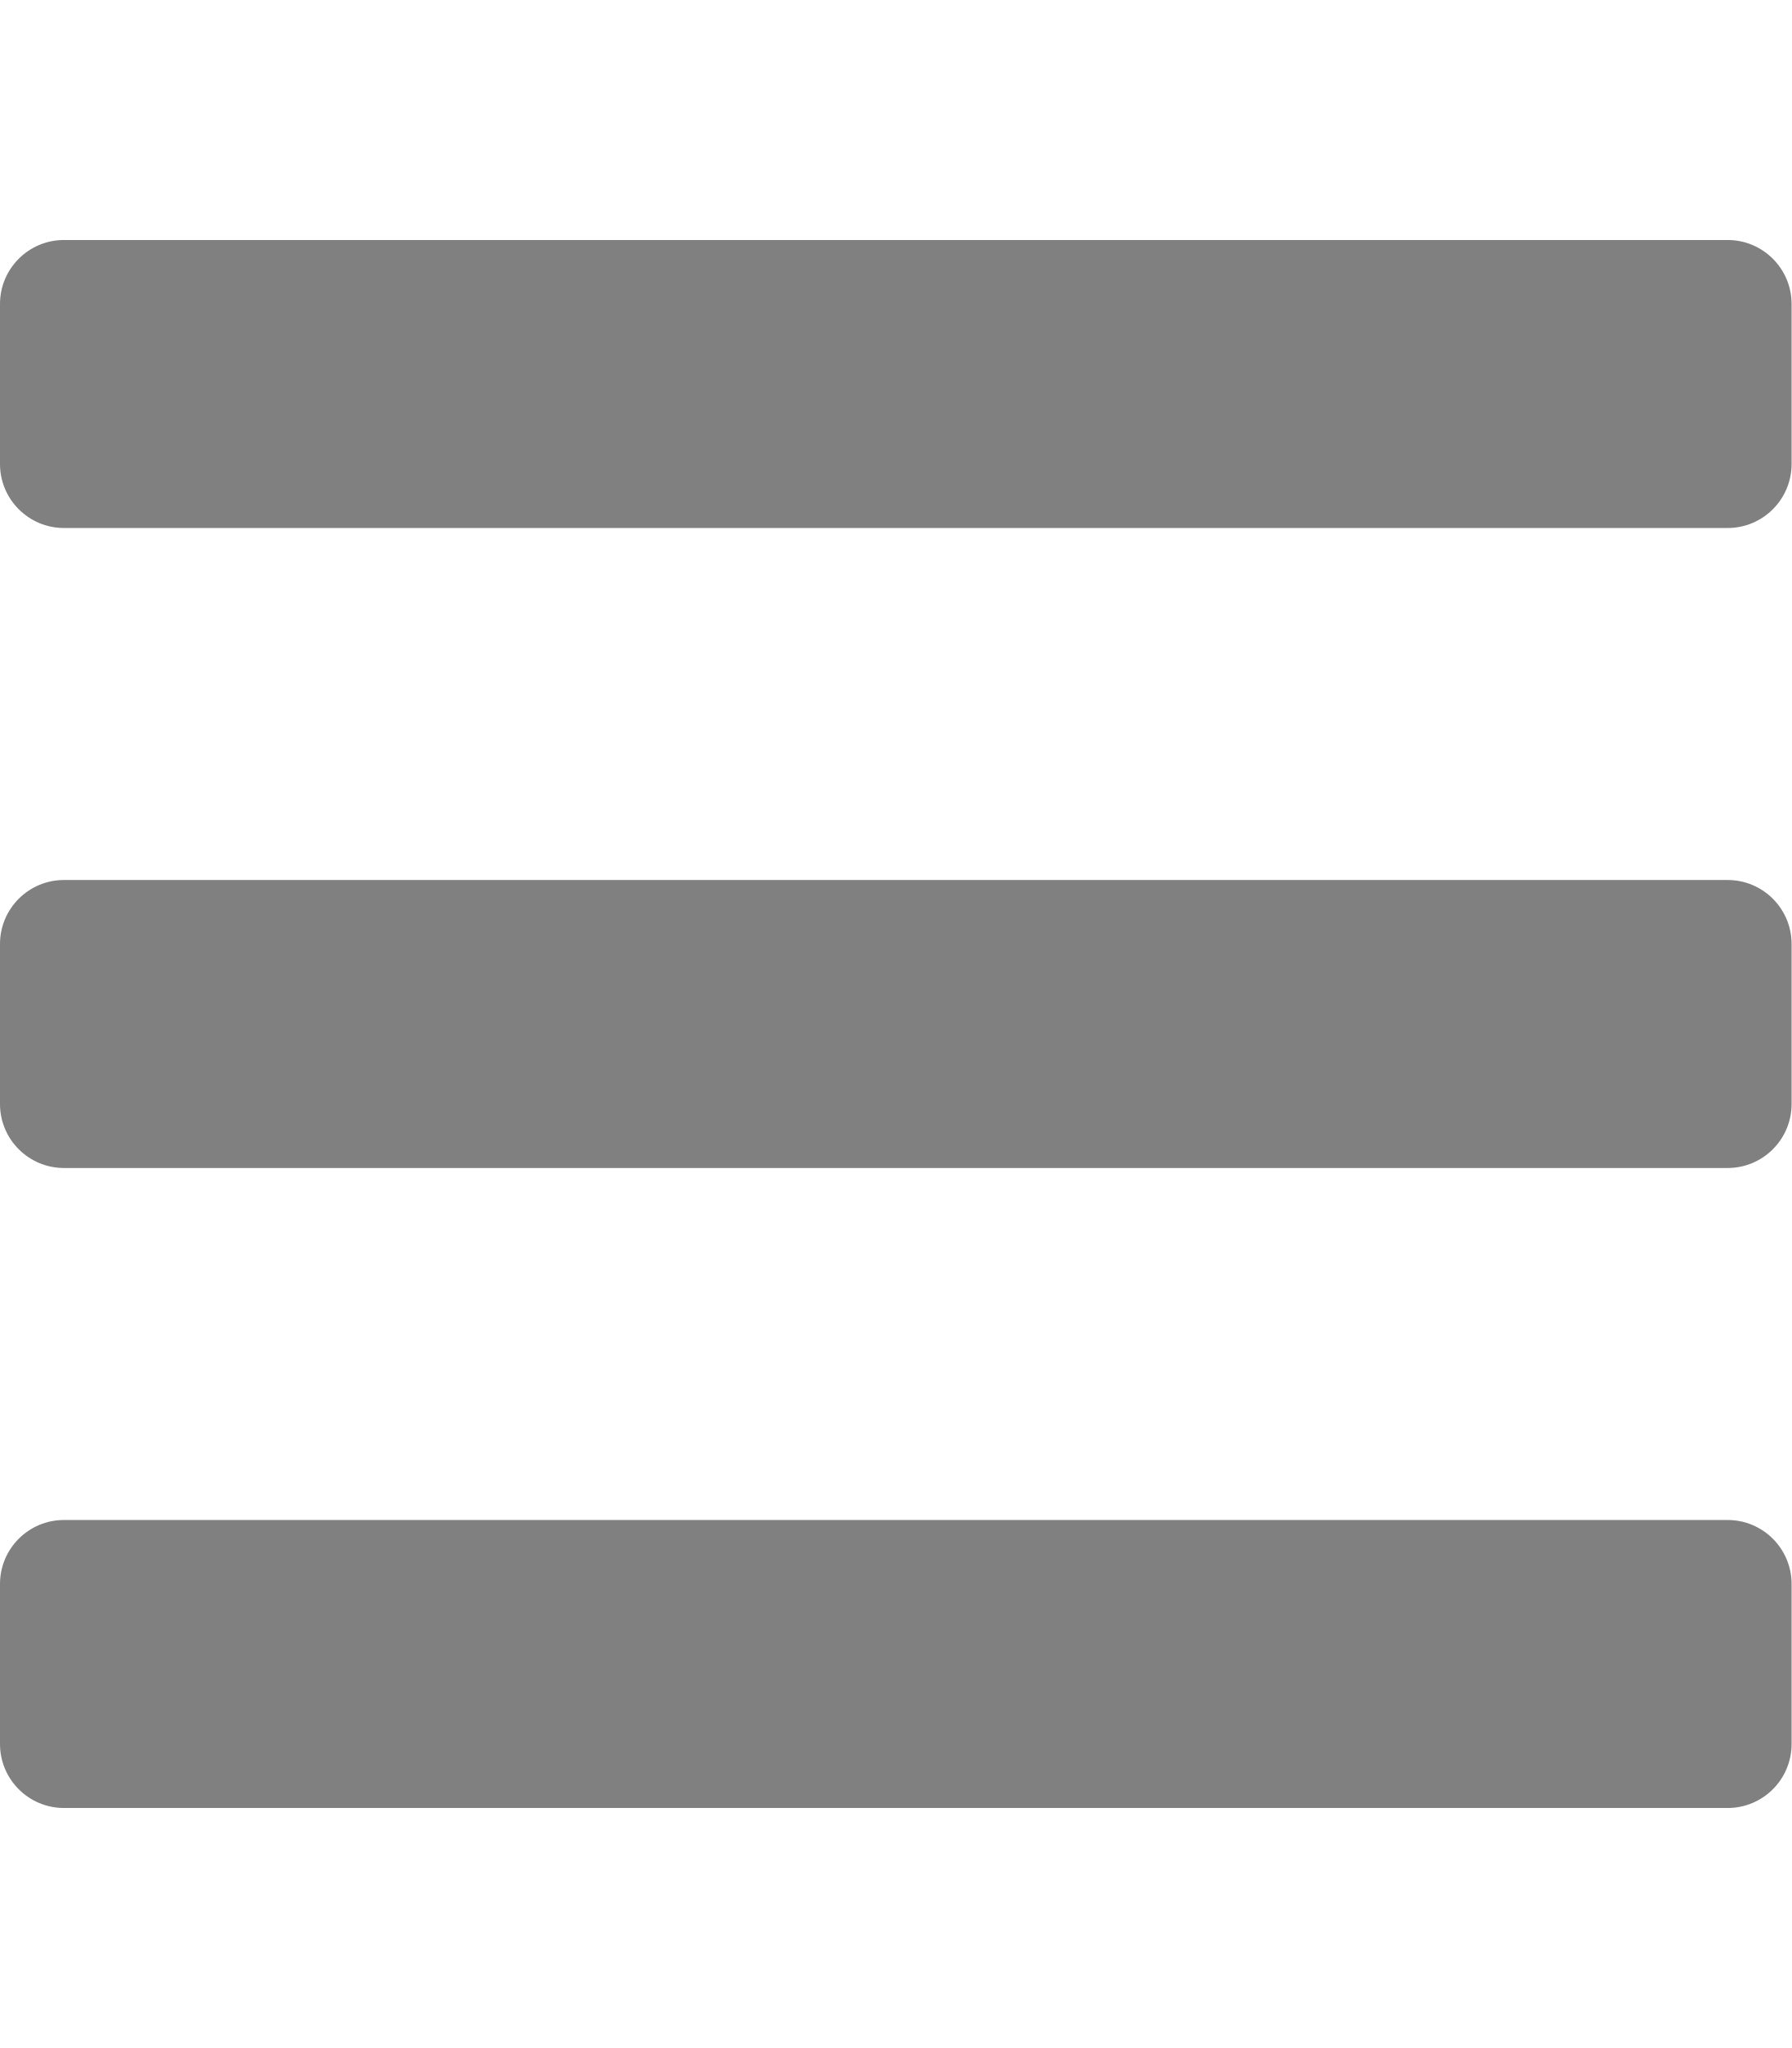
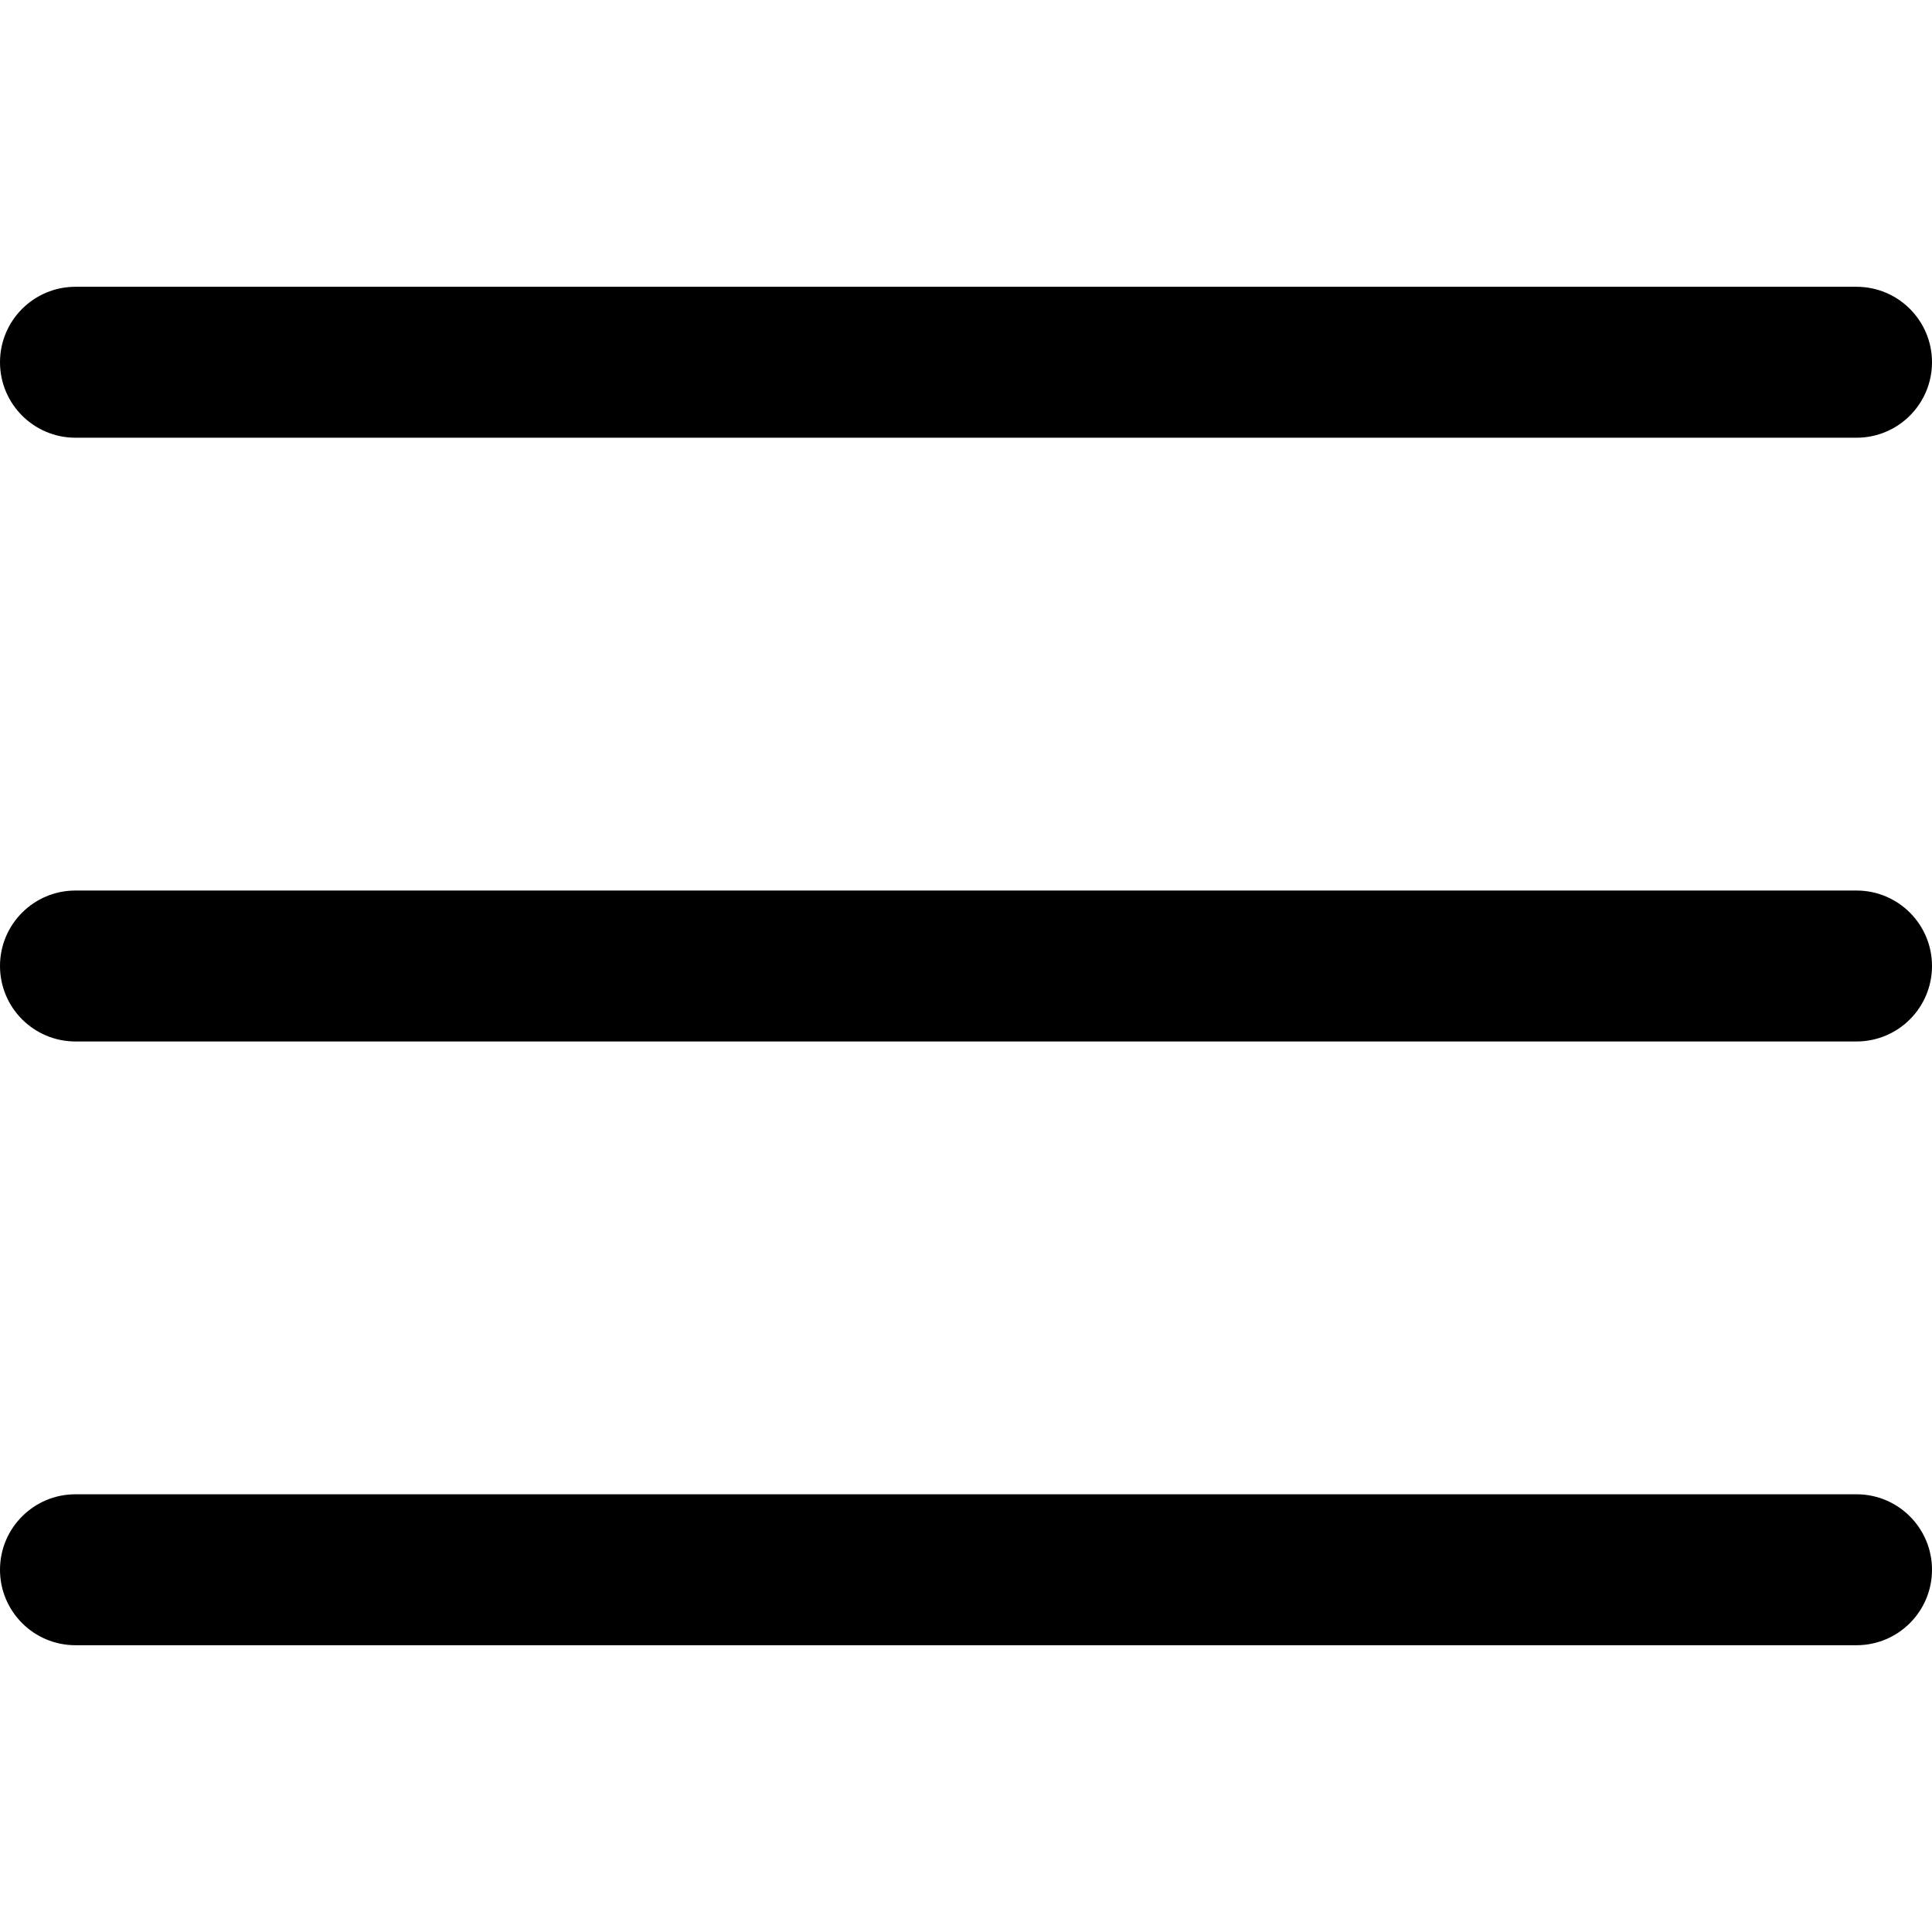
- <svg xmlns="http://www.w3.org/2000/svg" style="color:grey;" aria-hidden="true" focusable="false" data-prefix="fas" data-icon="bars" class="svg-inline--fa fa-bars fa-w-14" role="img" viewBox="0 0 448 512">
-   <path fill="currentColor" d="M16 132h416c8.837 0 16-7.163 16-16V76c0-8.837-7.163-16-16-16H16C7.163 60 0 67.163 0 76v40c0 8.837 7.163 16 16 16zm0 160h416c8.837 0 16-7.163 16-16v-40c0-8.837-7.163-16-16-16H16c-8.837 0-16 7.163-16 16v40c0 8.837 7.163 16 16 16zm0 160h416c8.837 0 16-7.163 16-16v-40c0-8.837-7.163-16-16-16H16c-8.837 0-16 7.163-16 16v40c0 8.837 7.163 16 16 16z" />
+ <svg xmlns="http://www.w3.org/2000/svg" version="1.1" id="Capa_1" x="0px" y="0px" viewBox="0 0 512 512" style="enable-background:new 0 0 512 512;" xml:space="preserve">
+   <g>
+     <g>
+       <path d="M492,236H20c-11.046,0-20,8.954-20,20c0,11.046,8.954,20,20,20h472c11.046,0,20-8.954,20-20S503.046,236,492,236z" />
+     </g>
+   </g>
+   <g>
+     <g>
+       <path d="M492,76H20C8.954,76,0,84.954,0,96s8.954,20,20,20h472c11.046,0,20-8.954,20-20S503.046,76,492,76z" />
+     </g>
+   </g>
+   <g>
+     <g>
+       <path d="M492,396H20c-11.046,0-20,8.954-20,20c0,11.046,8.954,20,20,20h472c11.046,0,20-8.954,20-20    C512,404.954,503.046,396,492,396z" />
+     </g>
+   </g>
+   <g>
+ </g>
+   <g>
+ </g>
+   <g>
+ </g>
+   <g>
+ </g>
+   <g>
+ </g>
+   <g>
+ </g>
+   <g>
+ </g>
+   <g>
+ </g>
+   <g>
+ </g>
+   <g>
+ </g>
+   <g>
+ </g>
+   <g>
+ </g>
+   <g>
+ </g>
+   <g>
+ </g>
+   <g>
+ </g>
</svg>
